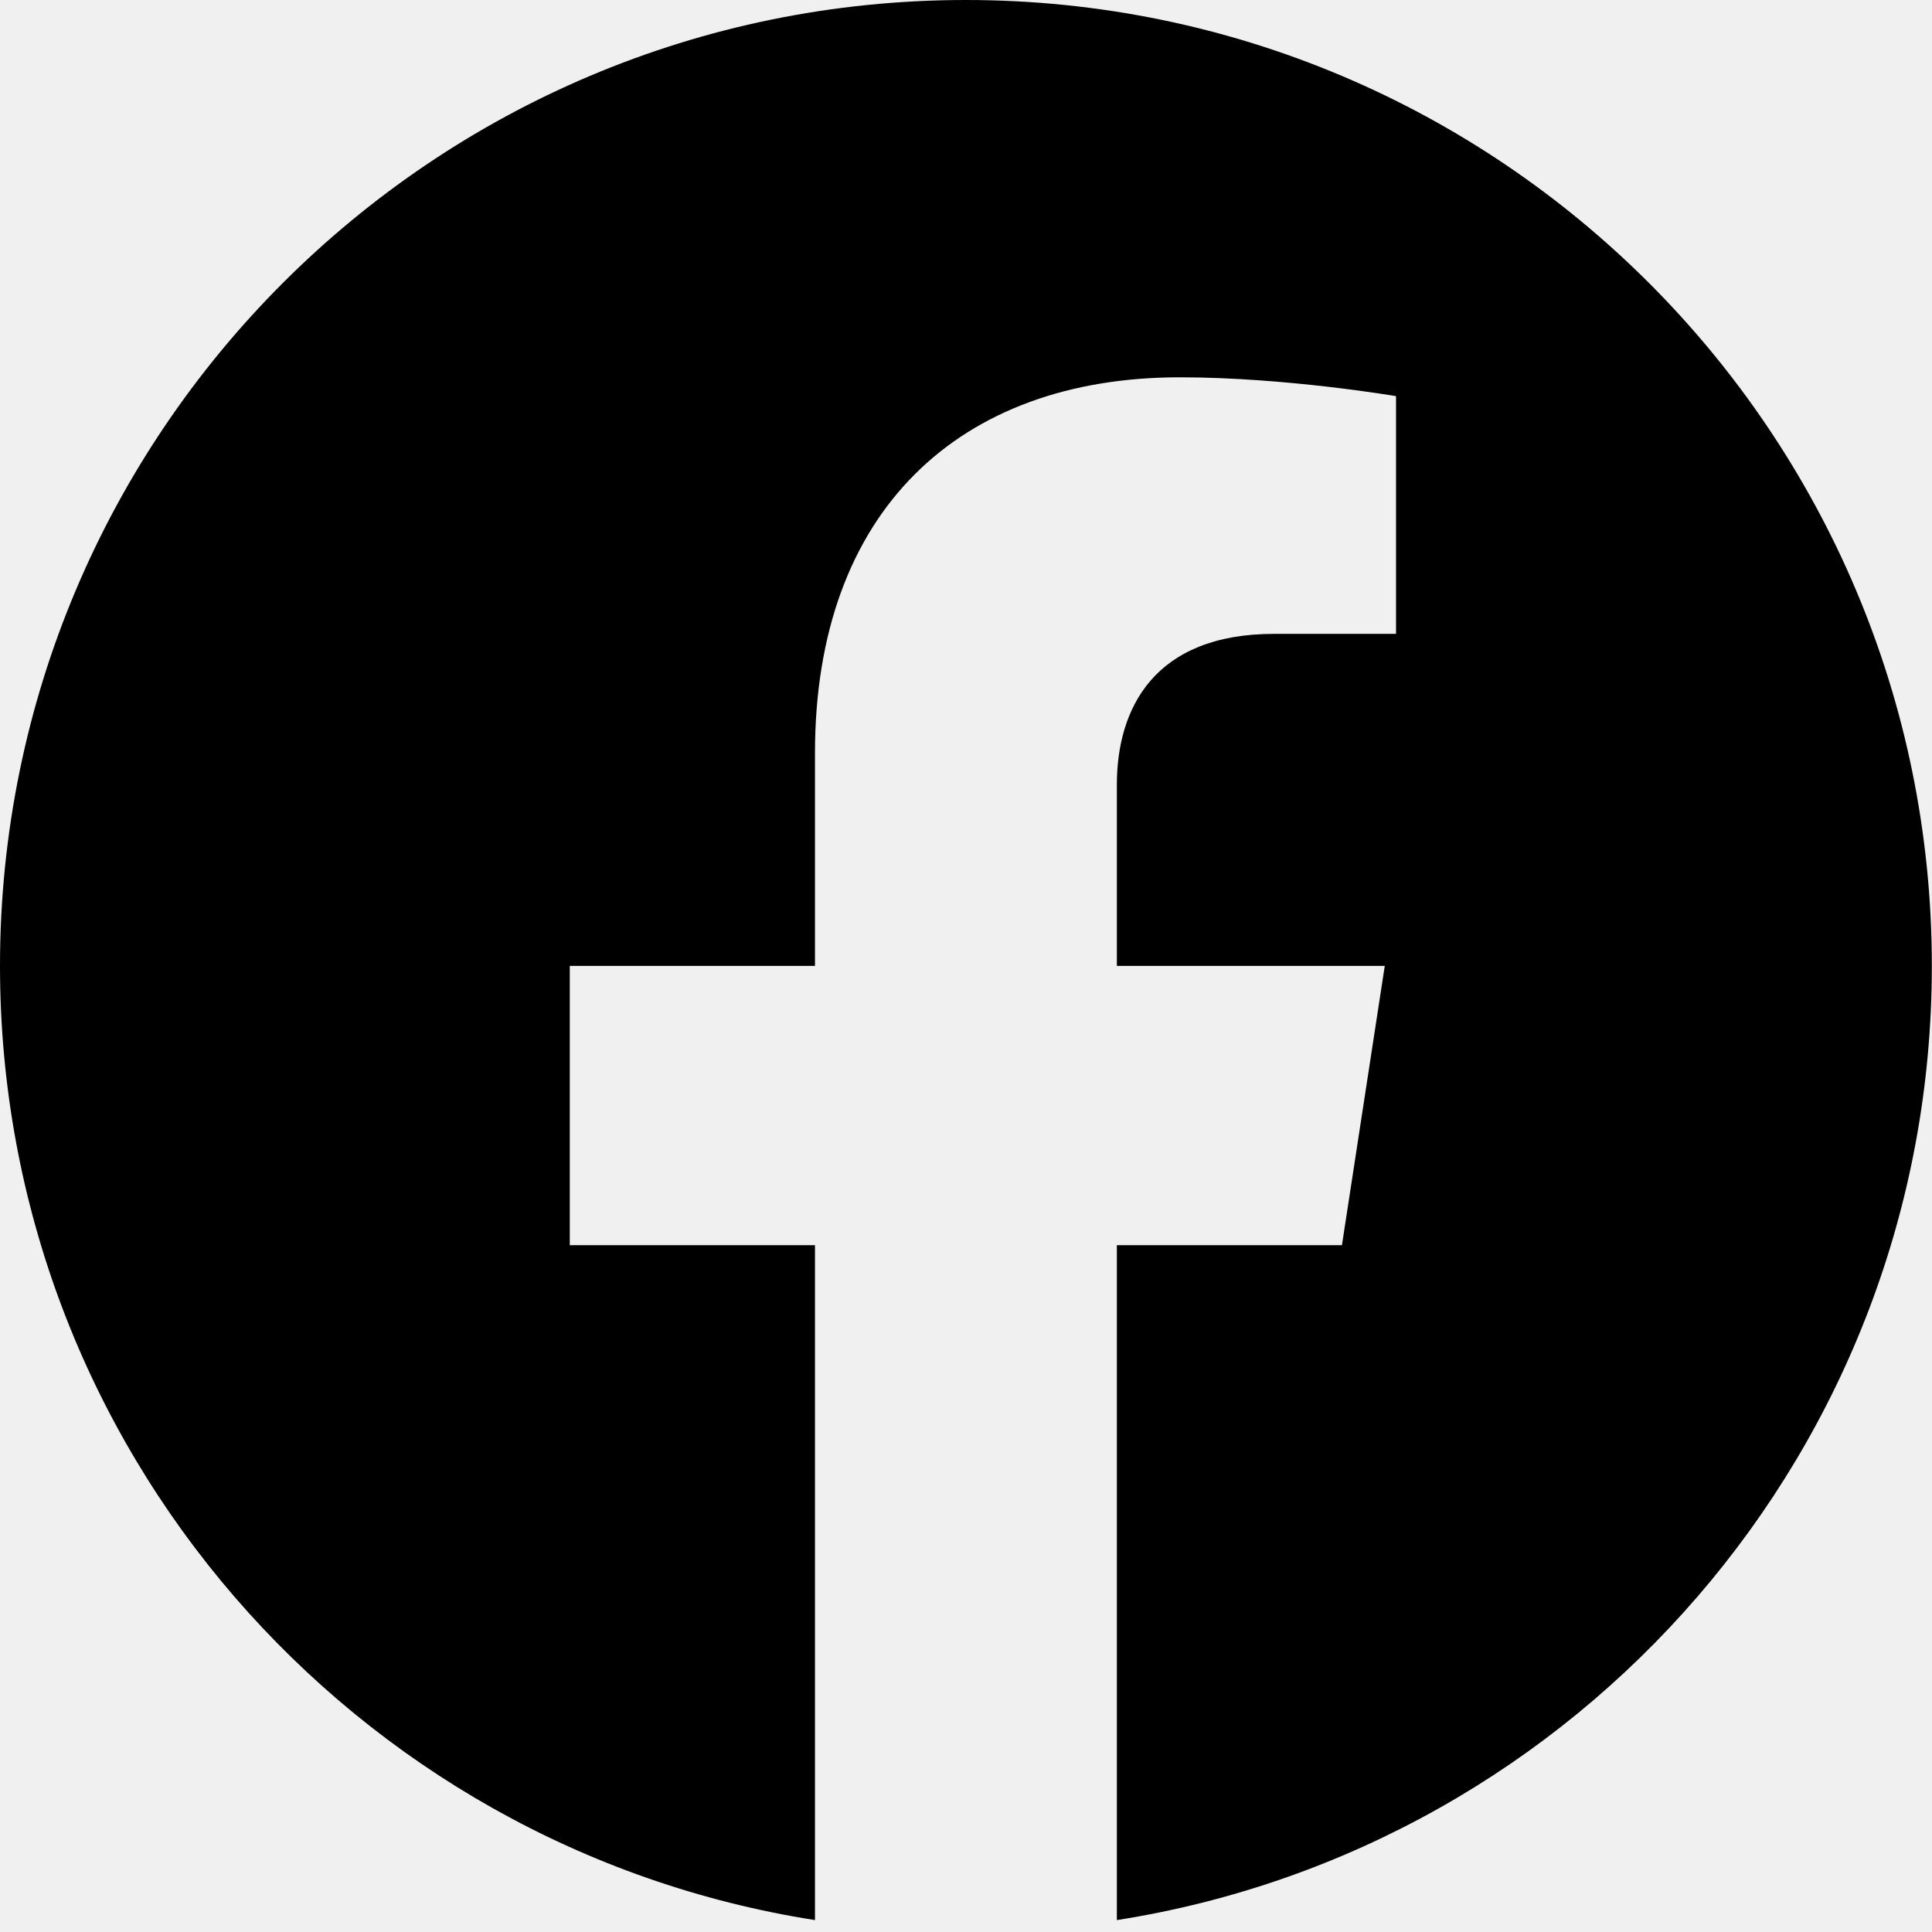
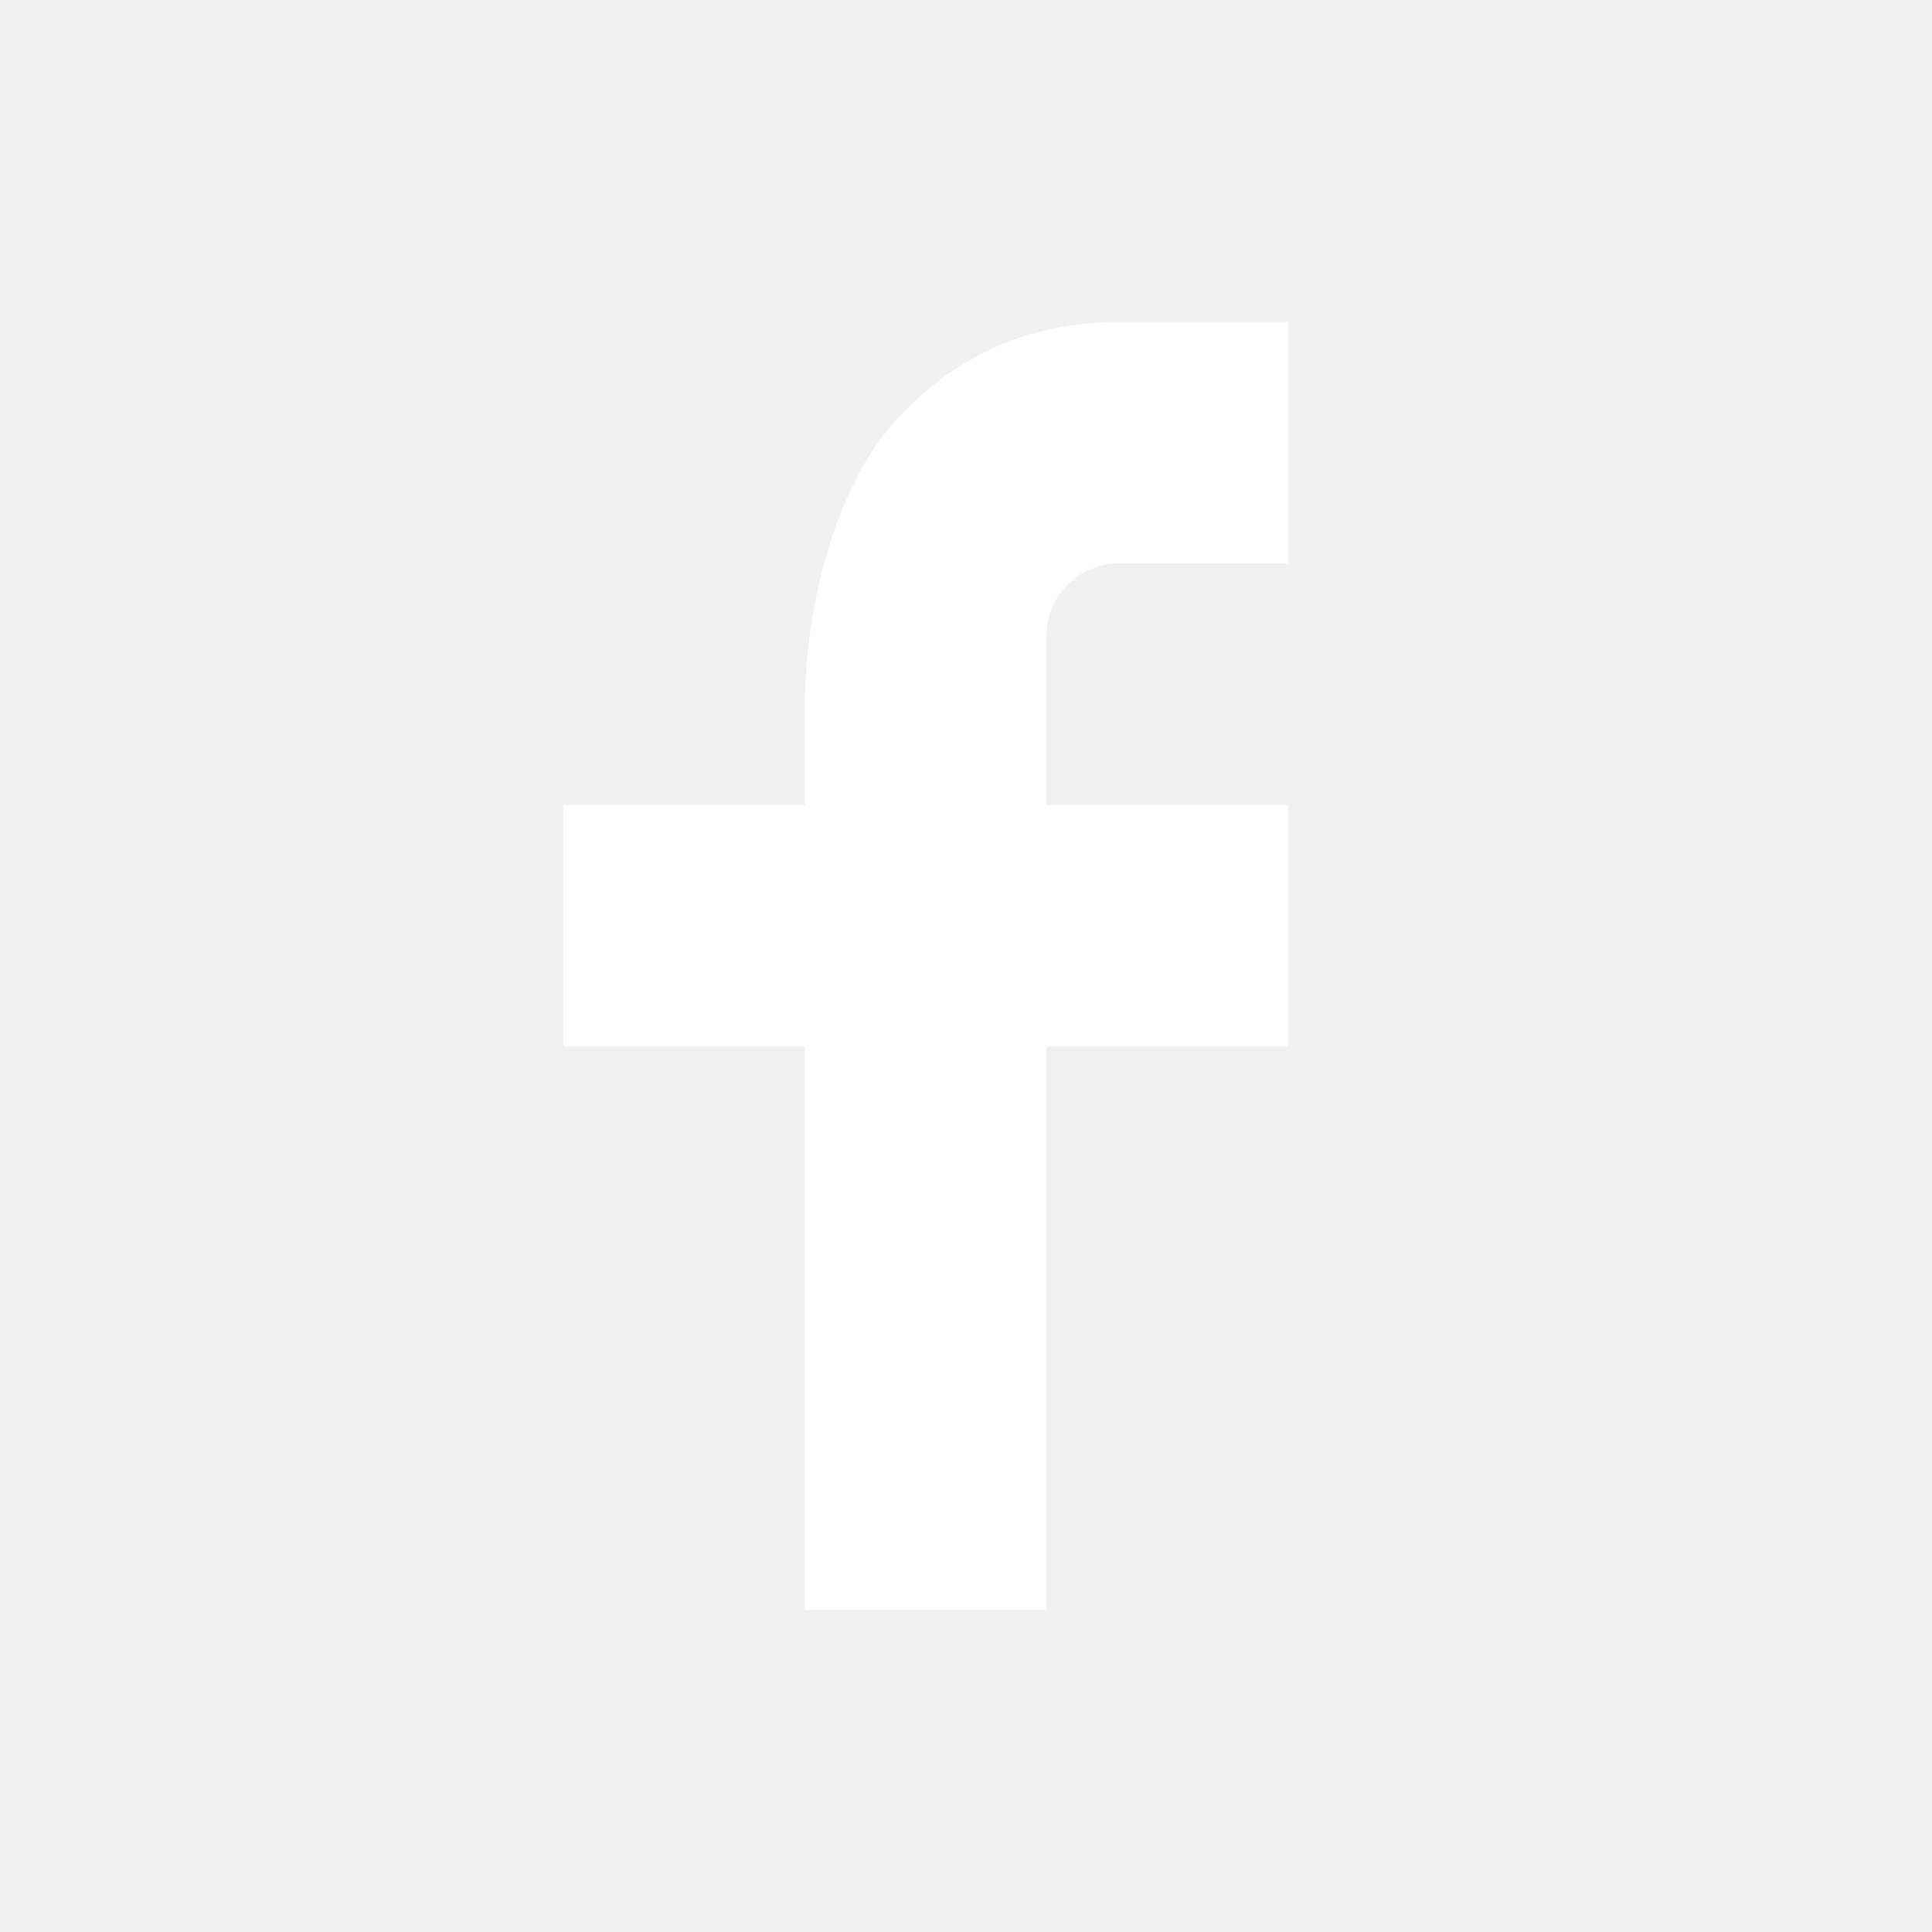
- <svg xmlns="http://www.w3.org/2000/svg" role="img" viewBox="0 0 24 24">
-   <path d="M23.998 11.999C23.998 5.372 18.626 0 11.999 0C5.372 0 0 5.372 0 11.999C0 17.988 4.388 22.952 10.124 23.852V15.468H7.078V11.999H10.124V9.356C10.124 6.348 11.916 4.687 14.656 4.687C15.969 4.687 17.342 4.921 17.342 4.921V7.874H15.829C14.339 7.874 13.874 8.799 13.874 9.748V11.999H17.202L16.67 15.468H13.874V23.852C19.61 22.952 23.998 17.988 23.998 11.999Z" />
+ <svg xmlns="http://www.w3.org/2000/svg" version="1.1" width="24" height="24" viewBox="0 0 24 24" fill="white">
+   <path d="M13 10h3v3h-3v7h-3v-7h-3v-3h3v-1.255c0-1.189 0.374-2.691 1.118-3.512 0.744-0.823 1.673-1.233 2.786-1.233h2.096v3h-2.1c-0.498 0-0.9 0.402-0.9 0.899v2.101z" />
</svg>
